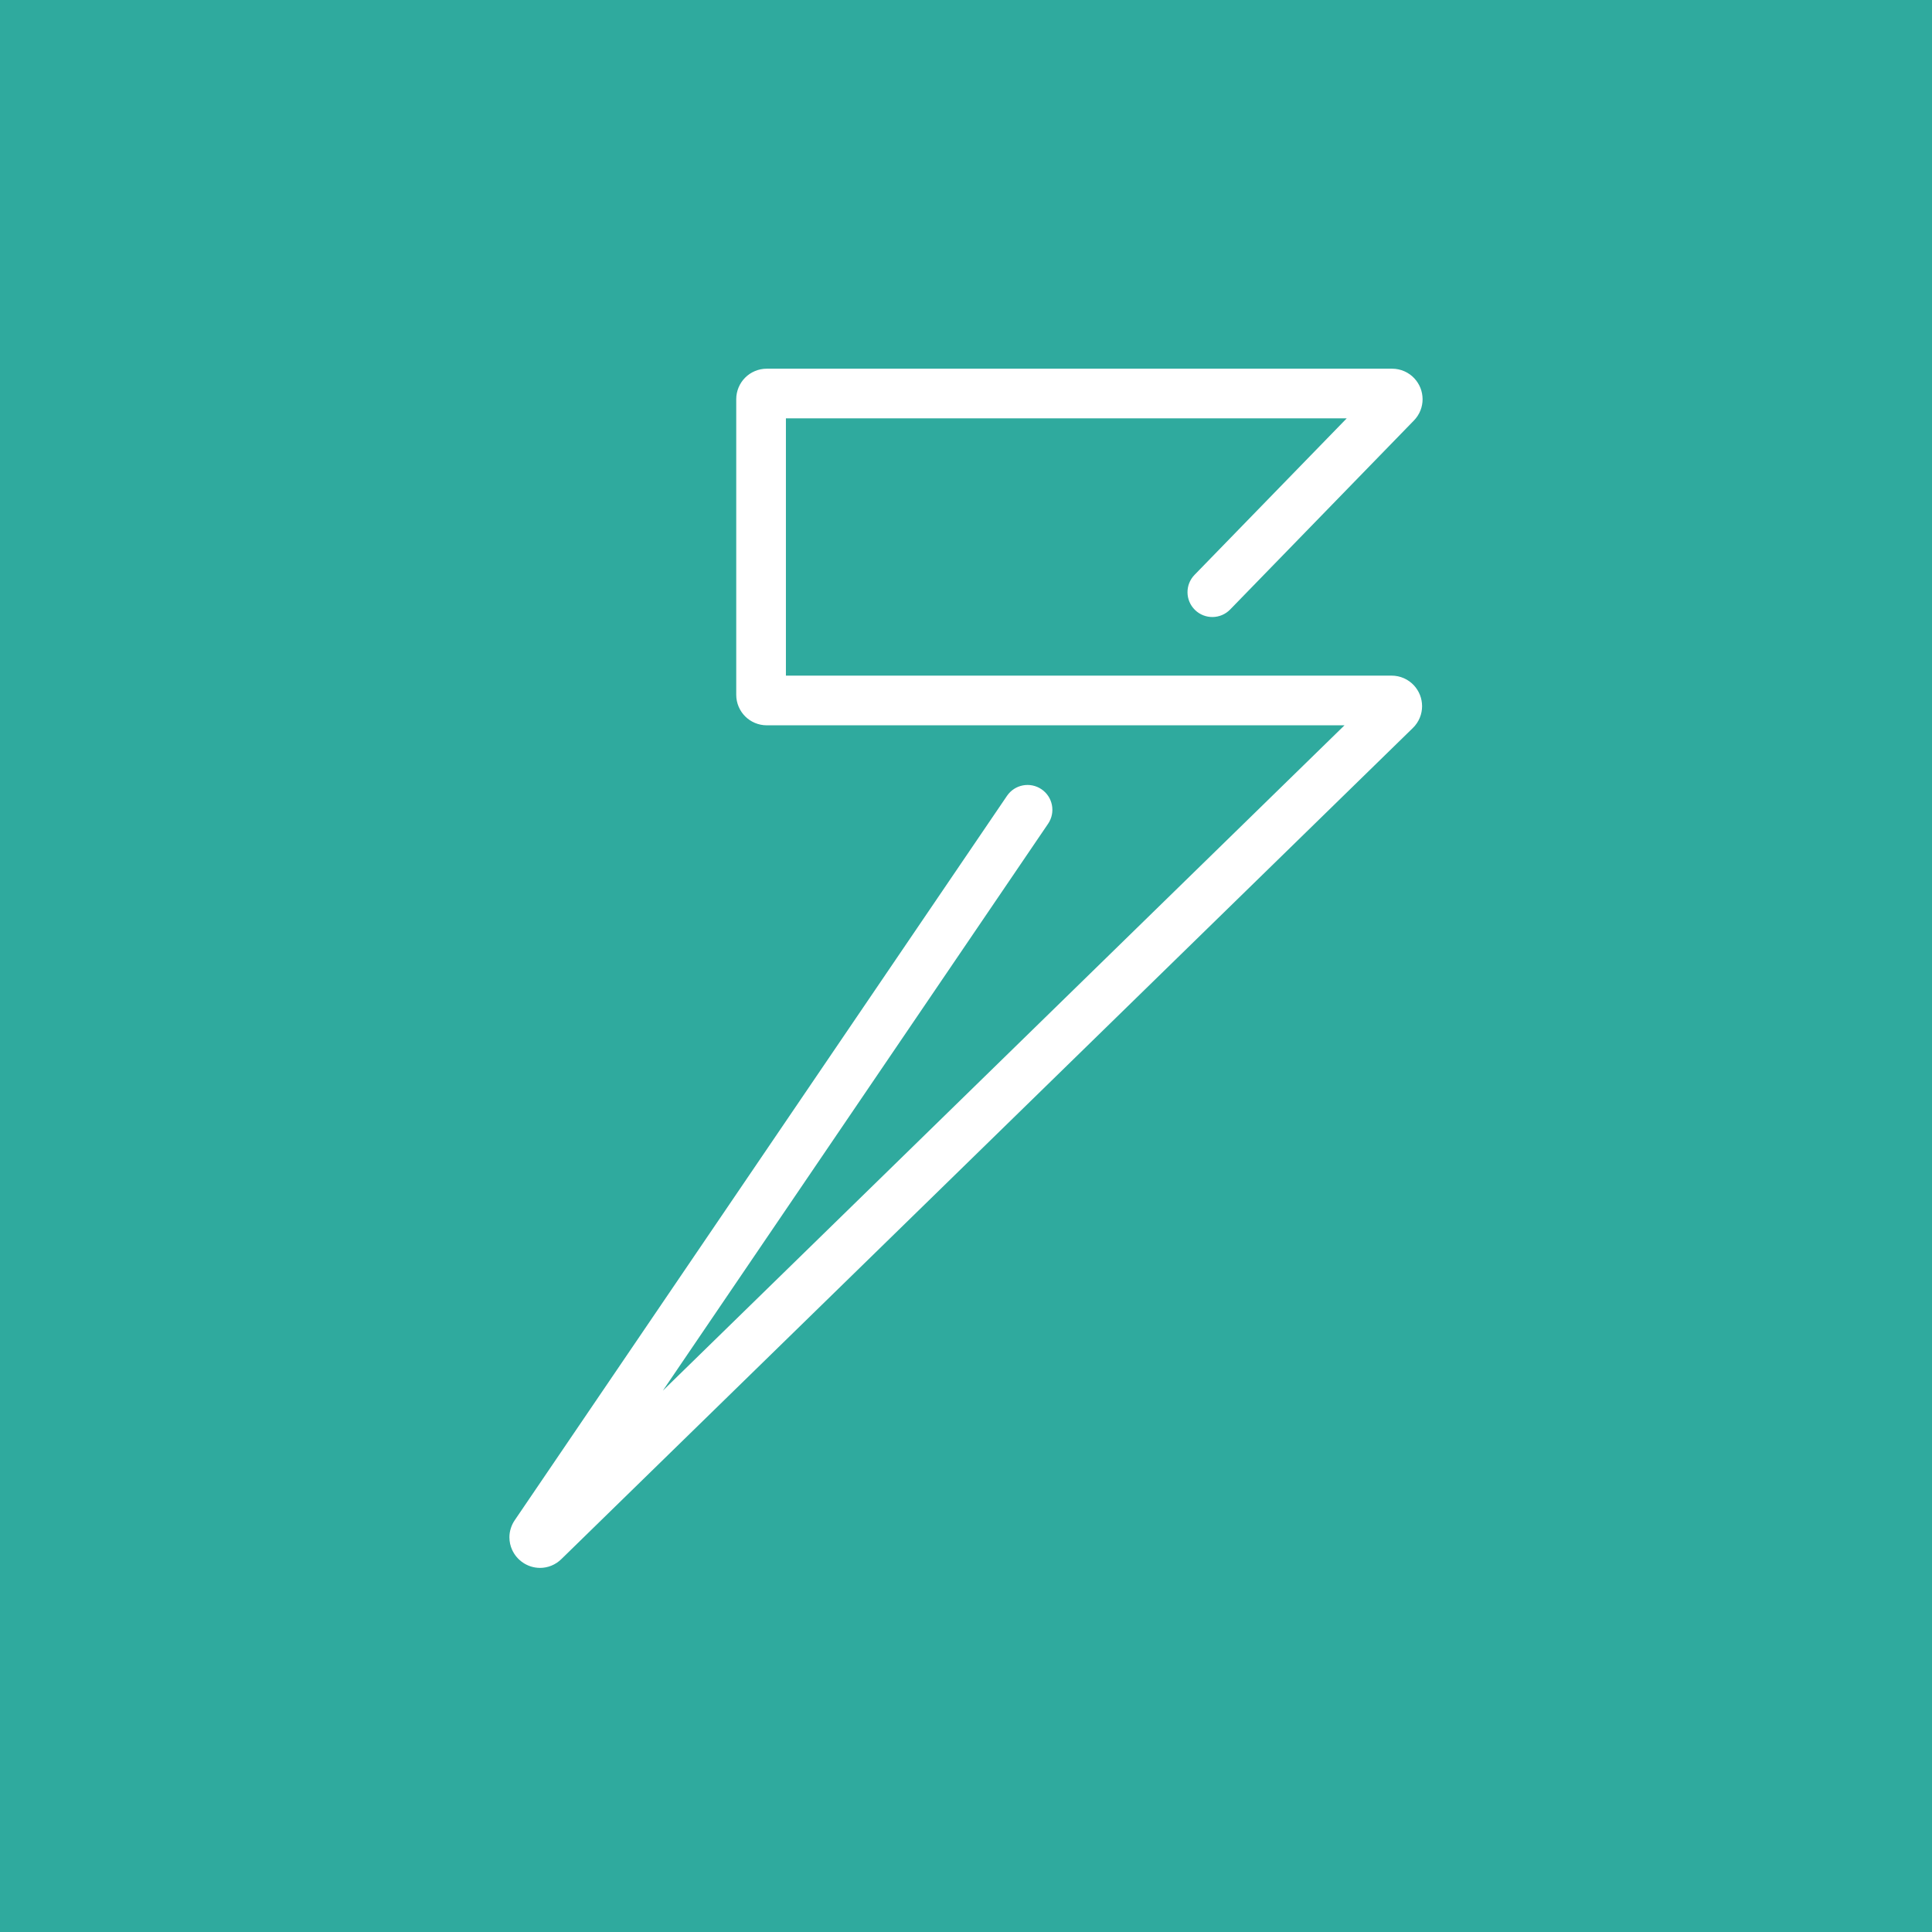
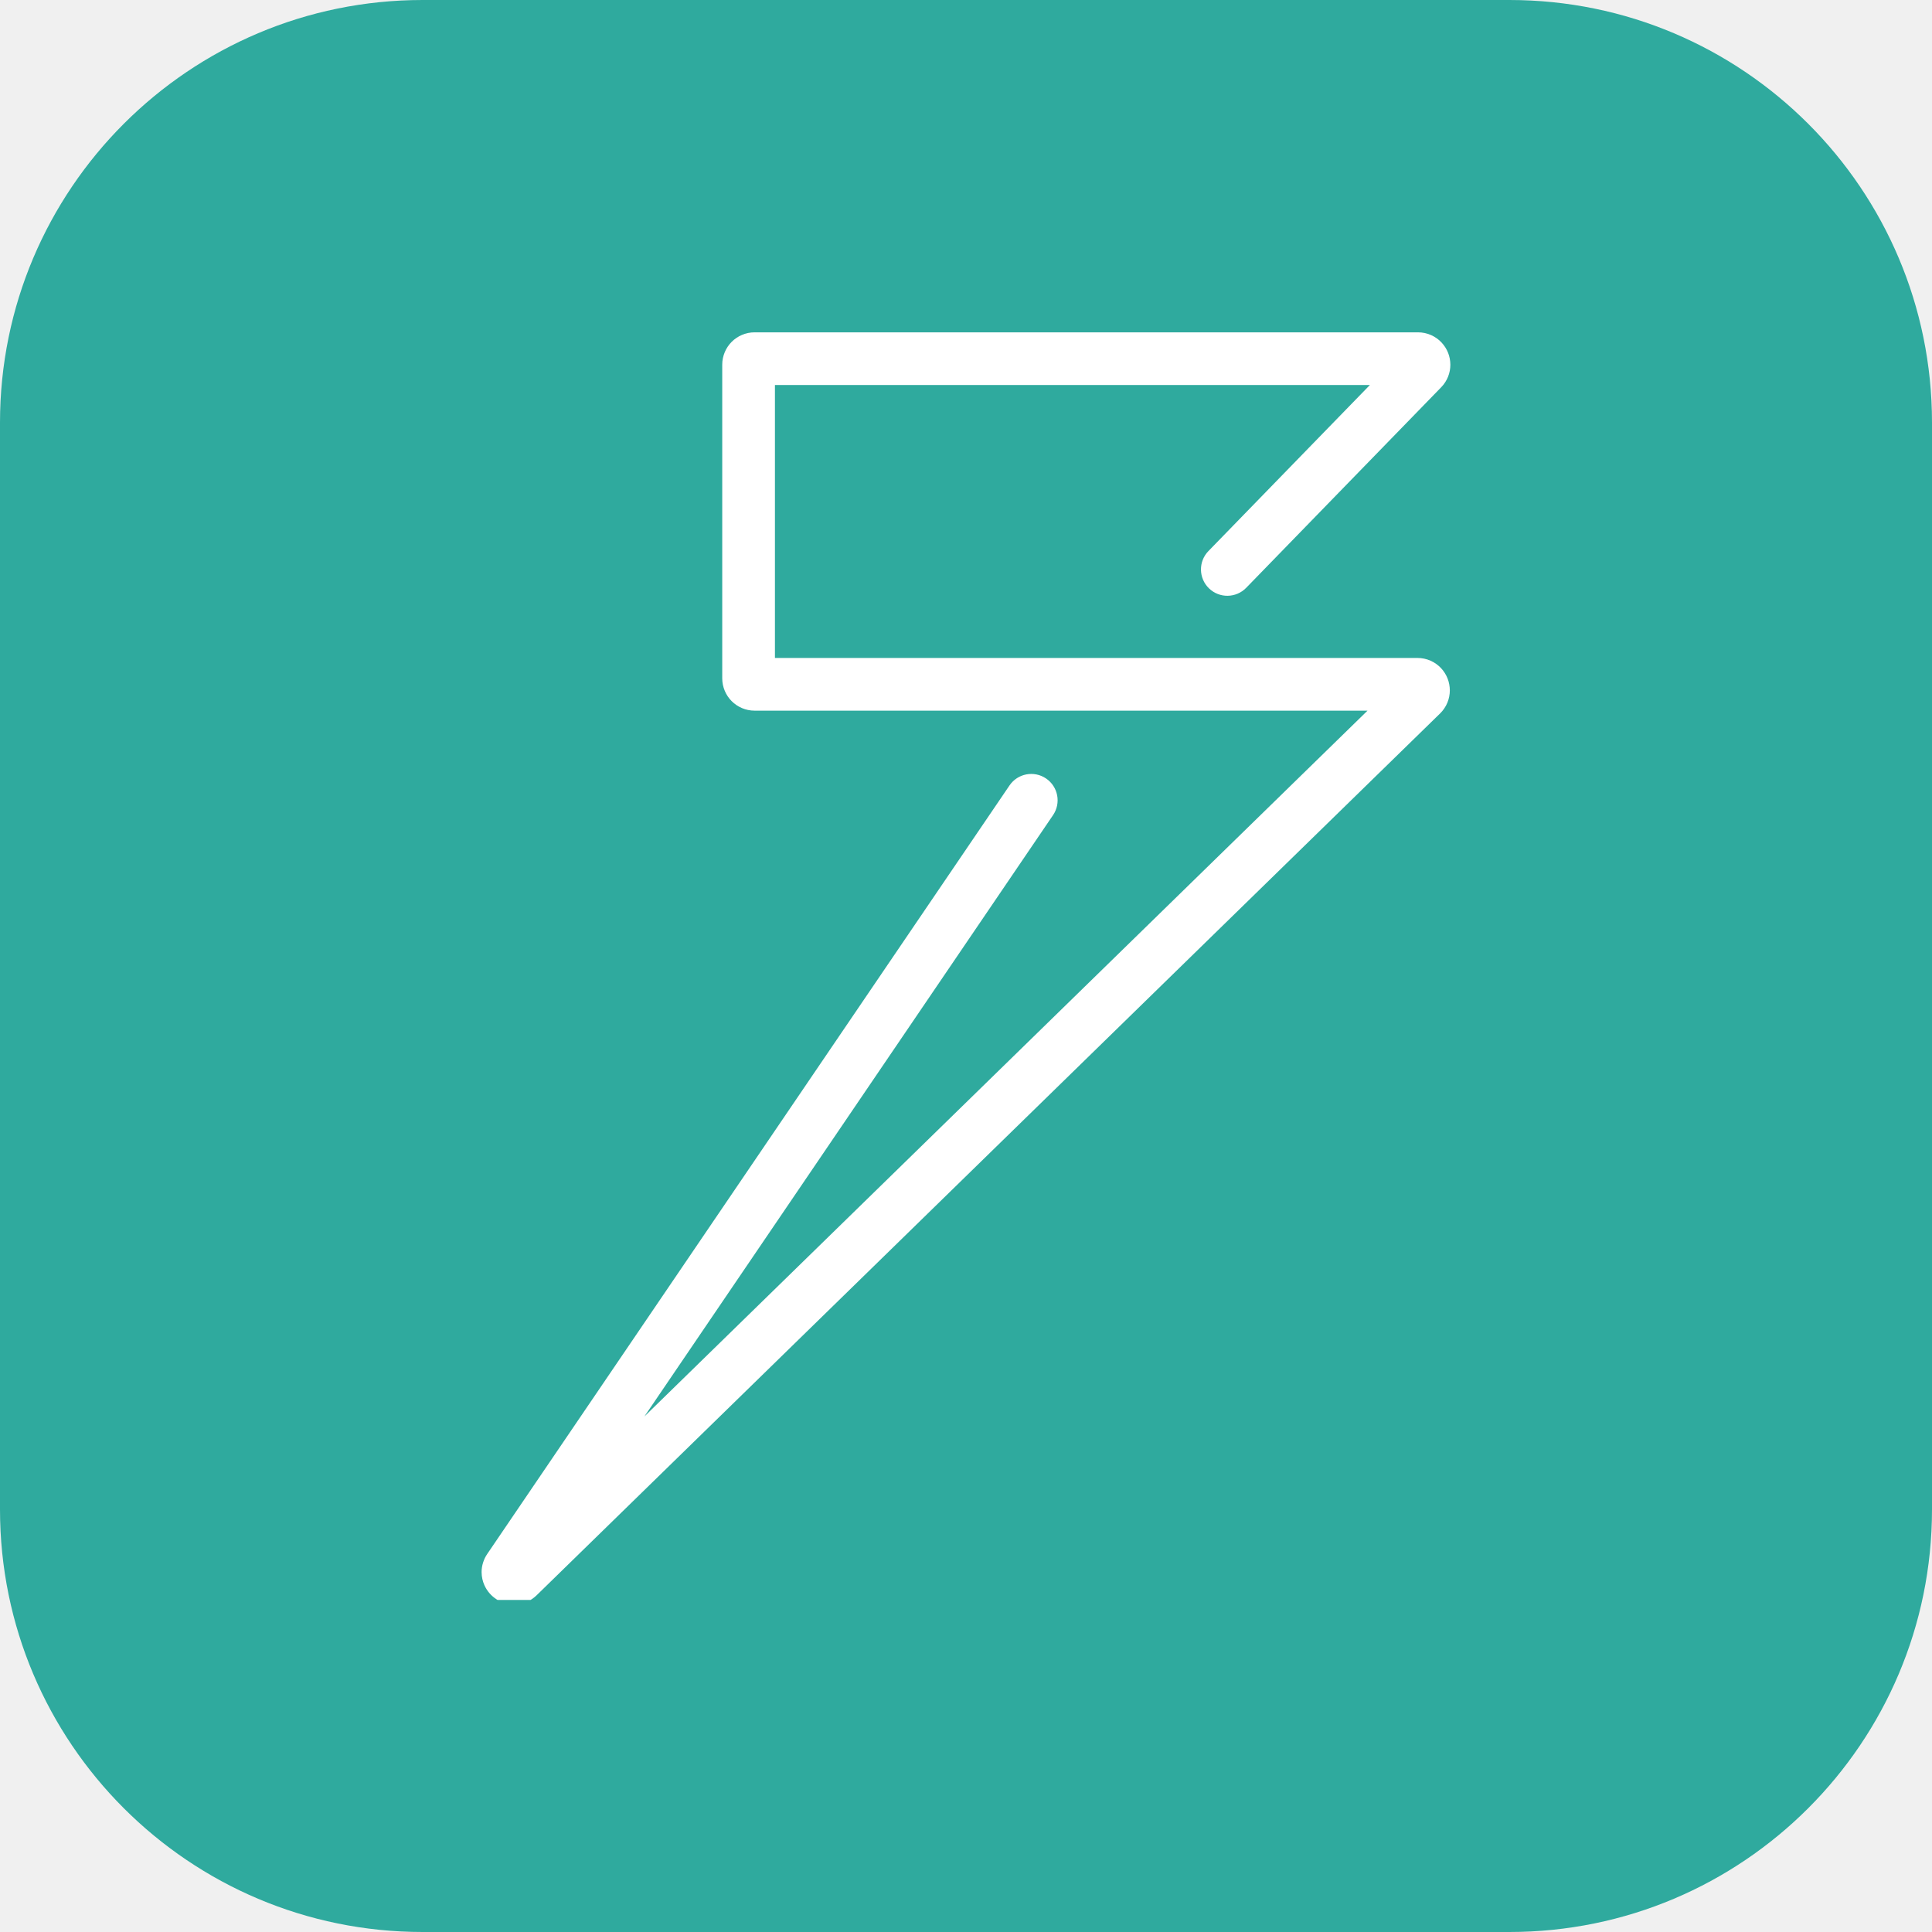
<svg xmlns="http://www.w3.org/2000/svg" viewBox="0 0 512 512" width="512" height="512">
-   <rect width="512" height="512" fill="#2FAA9E" />
-   <svg x="135" y="96" width="242" height="320" viewBox="0 0 1382.74 1809.68">
+   <rect width="512" height="512" fill="#2FAA9E" rx="112" />
+   <svg x="127.63" y="88.00" width="256.73" height="336.00" viewBox="0 0 1382.74 1809.68">
    <path fill="#FFFFFF" d="M1354.57,469.13c-5.82-2.6-12.38-3.99-18.81-3.97H418.68V75.6h849.17l-230.43,236.99c-14.48,14.89-14.15,38.7,0.75,53.18 c14.89,14.48,38.7,14.15,53.18-0.75l0,0l278.3-286.23l0.02-0.02c4.22-4.33,7.63-9.59,9.83-15.16c2.22-5.58,3.24-11.4,3.24-16.97 c-0.06-11.99-4.46-23-12.52-31.68c-4.04-4.33-9.1-8.03-14.92-10.61c-5.8-2.59-12.34-3.98-18.77-3.96H389.66 c-12.64-0.02-24.43,5.23-32.67,13.53c-8.3,8.24-13.55,20.03-13.53,32.67v447.59c-0.02,12.64,5.23,24.43,13.53,32.67 c8.24,8.3,20.03,13.55,32.67,13.53h874.84L232.35,1547.83l583.32-858.38c11.67-17.18,7.21-40.57-9.97-52.24 c-17.18-11.67-40.57-7.21-52.24,9.97L8.1,1743.99l0.08-0.12C3.05,1751.22-0.07,1760.8,0,1770c0,6.81,1.55,13.27,4.07,18.82 c3.82,8.36,9.57,14.84,16.64,19.59c7.06,4.71,15.8,7.81,25.68,7.83c5.69,0.01,11.72-1.11,17.33-3.43 c5.62-2.3,10.73-5.77,14.83-9.78l0.02-0.02l1289.46-1258.6l0.08-0.07c4.44-4.34,8.06-9.69,10.4-15.4 c2.36-5.72,3.47-11.73,3.47-17.52c-0.06-11.92-4.4-22.9-12.45-31.63C1365.48,475.46,1360.41,471.73,1354.57,469.13z M1315.5,490.6 l-0.08,0.07l0,0L1315.5,490.6z M1315.73,26.36l-0.02,0.02l0,0L1315.73,26.36z M26.06,1749.17L26.06,1749.17l-0.02,0.02 L26.06,1749.17z" />
  </svg>
</svg>
